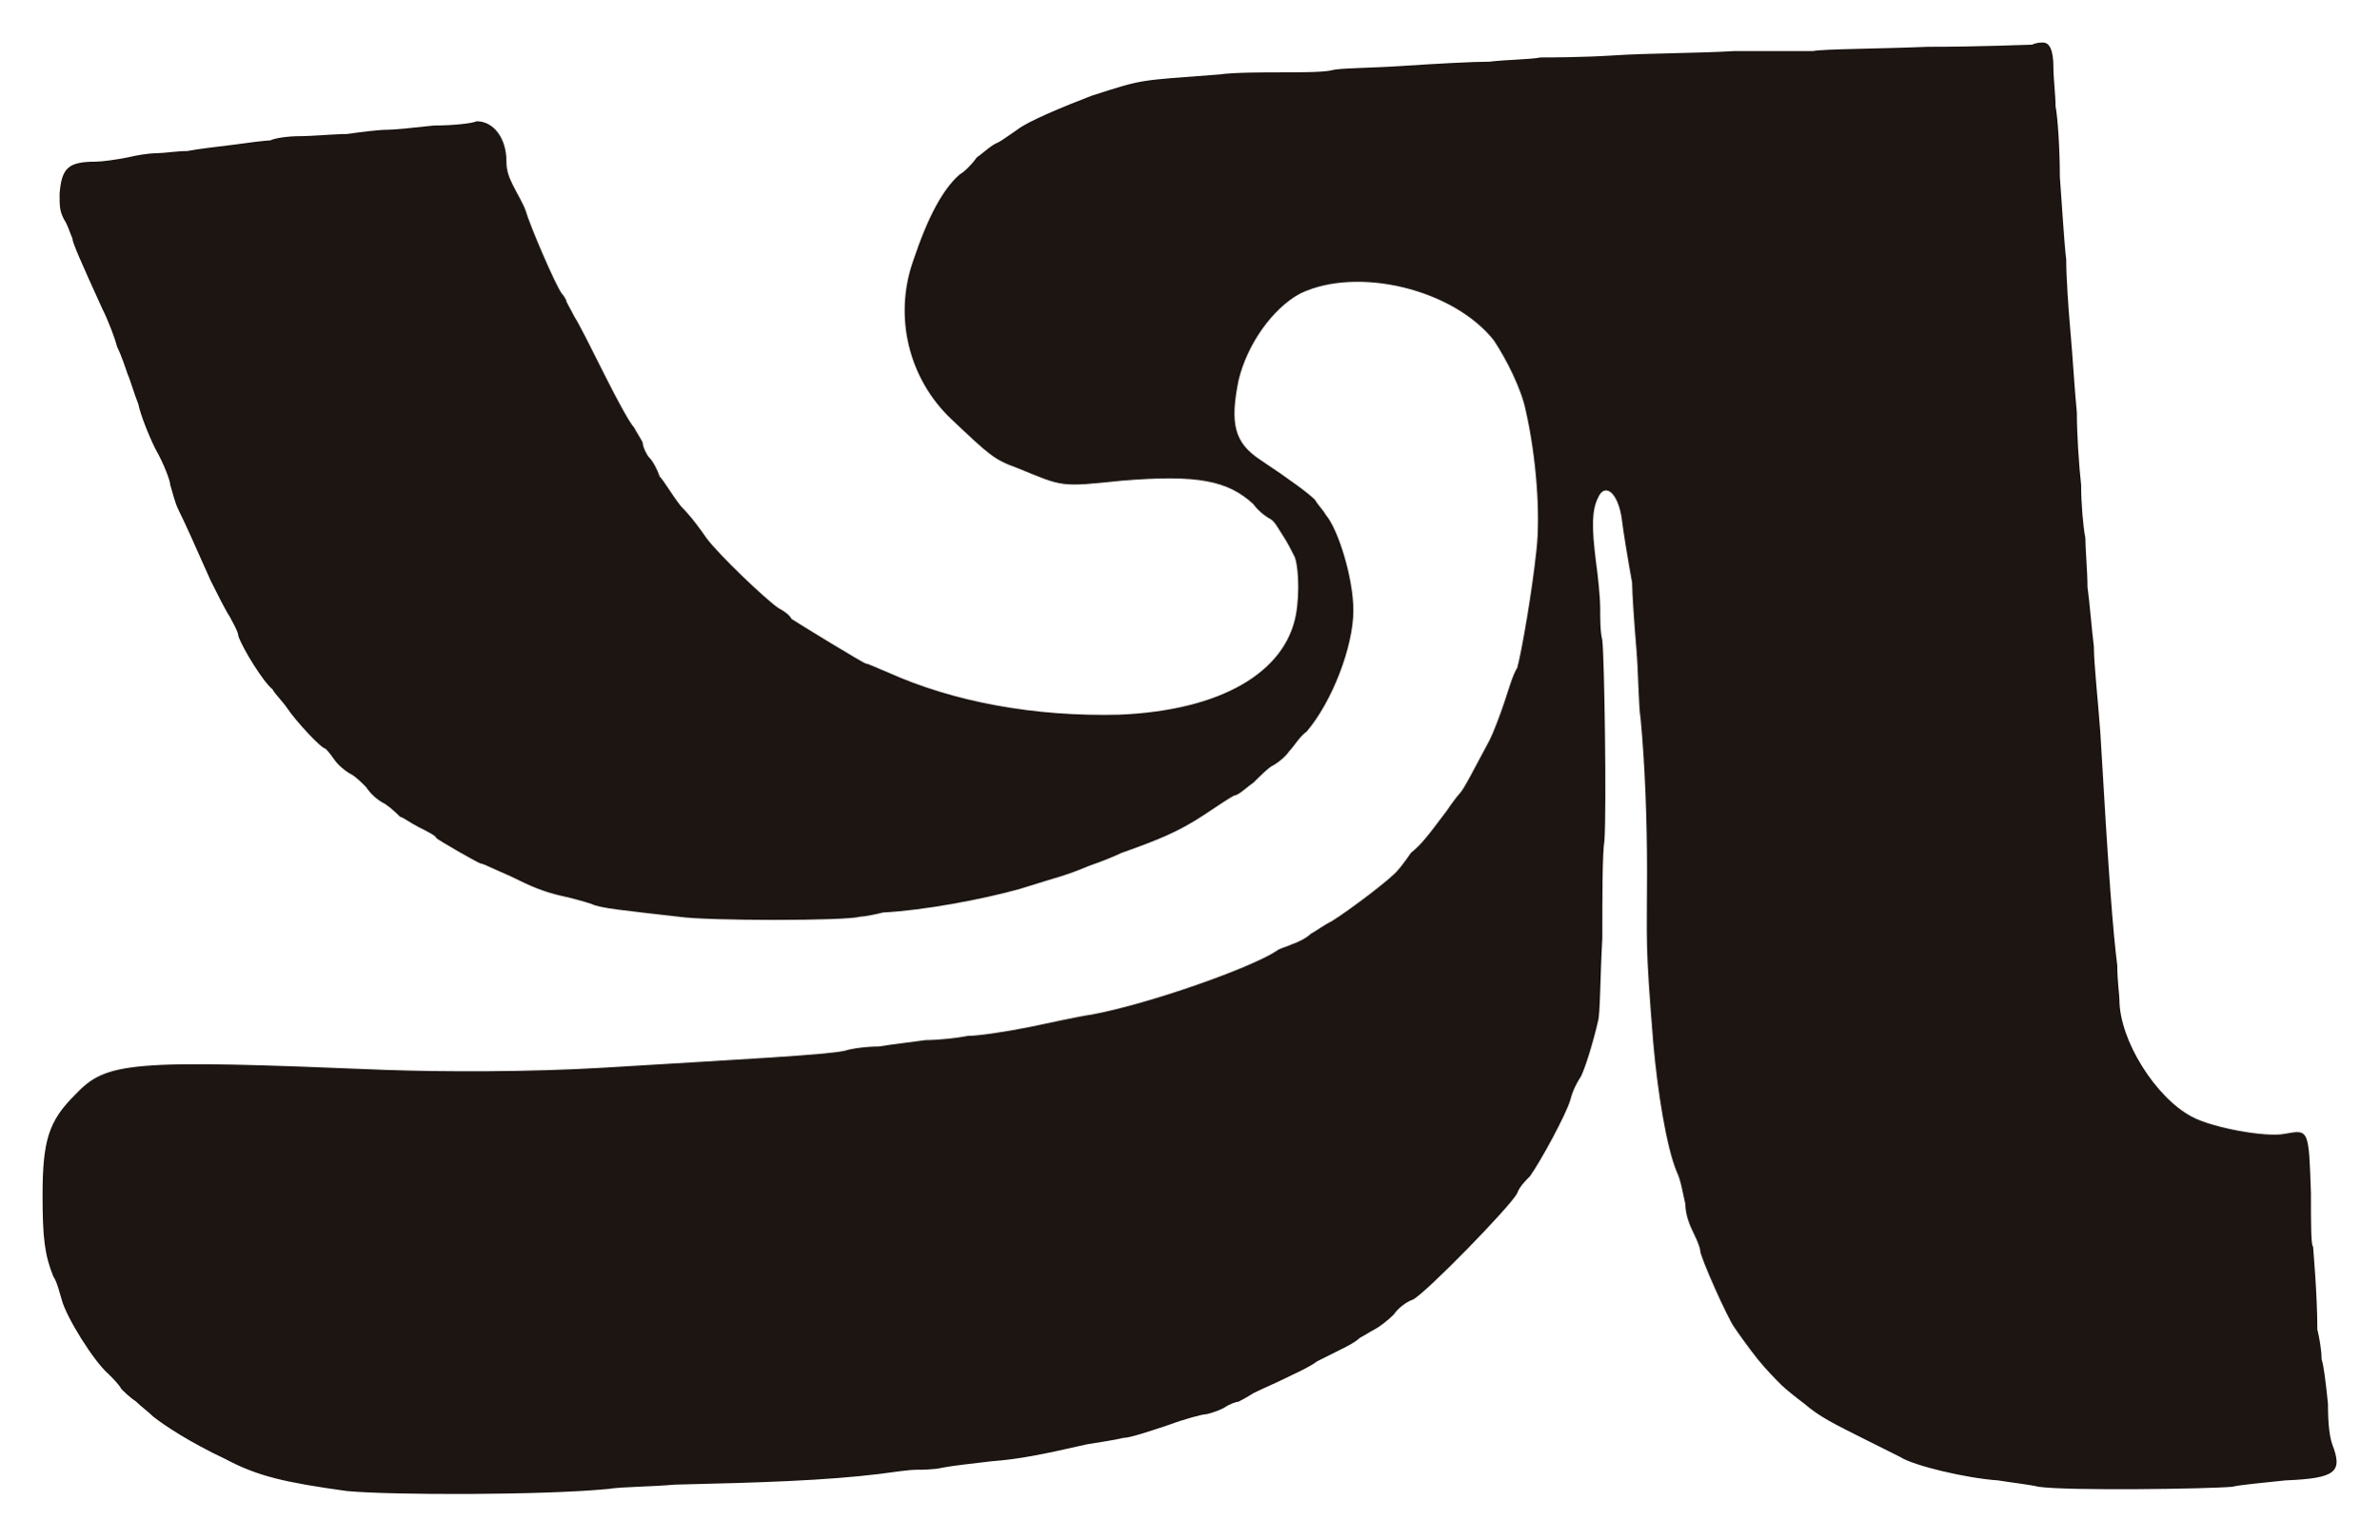
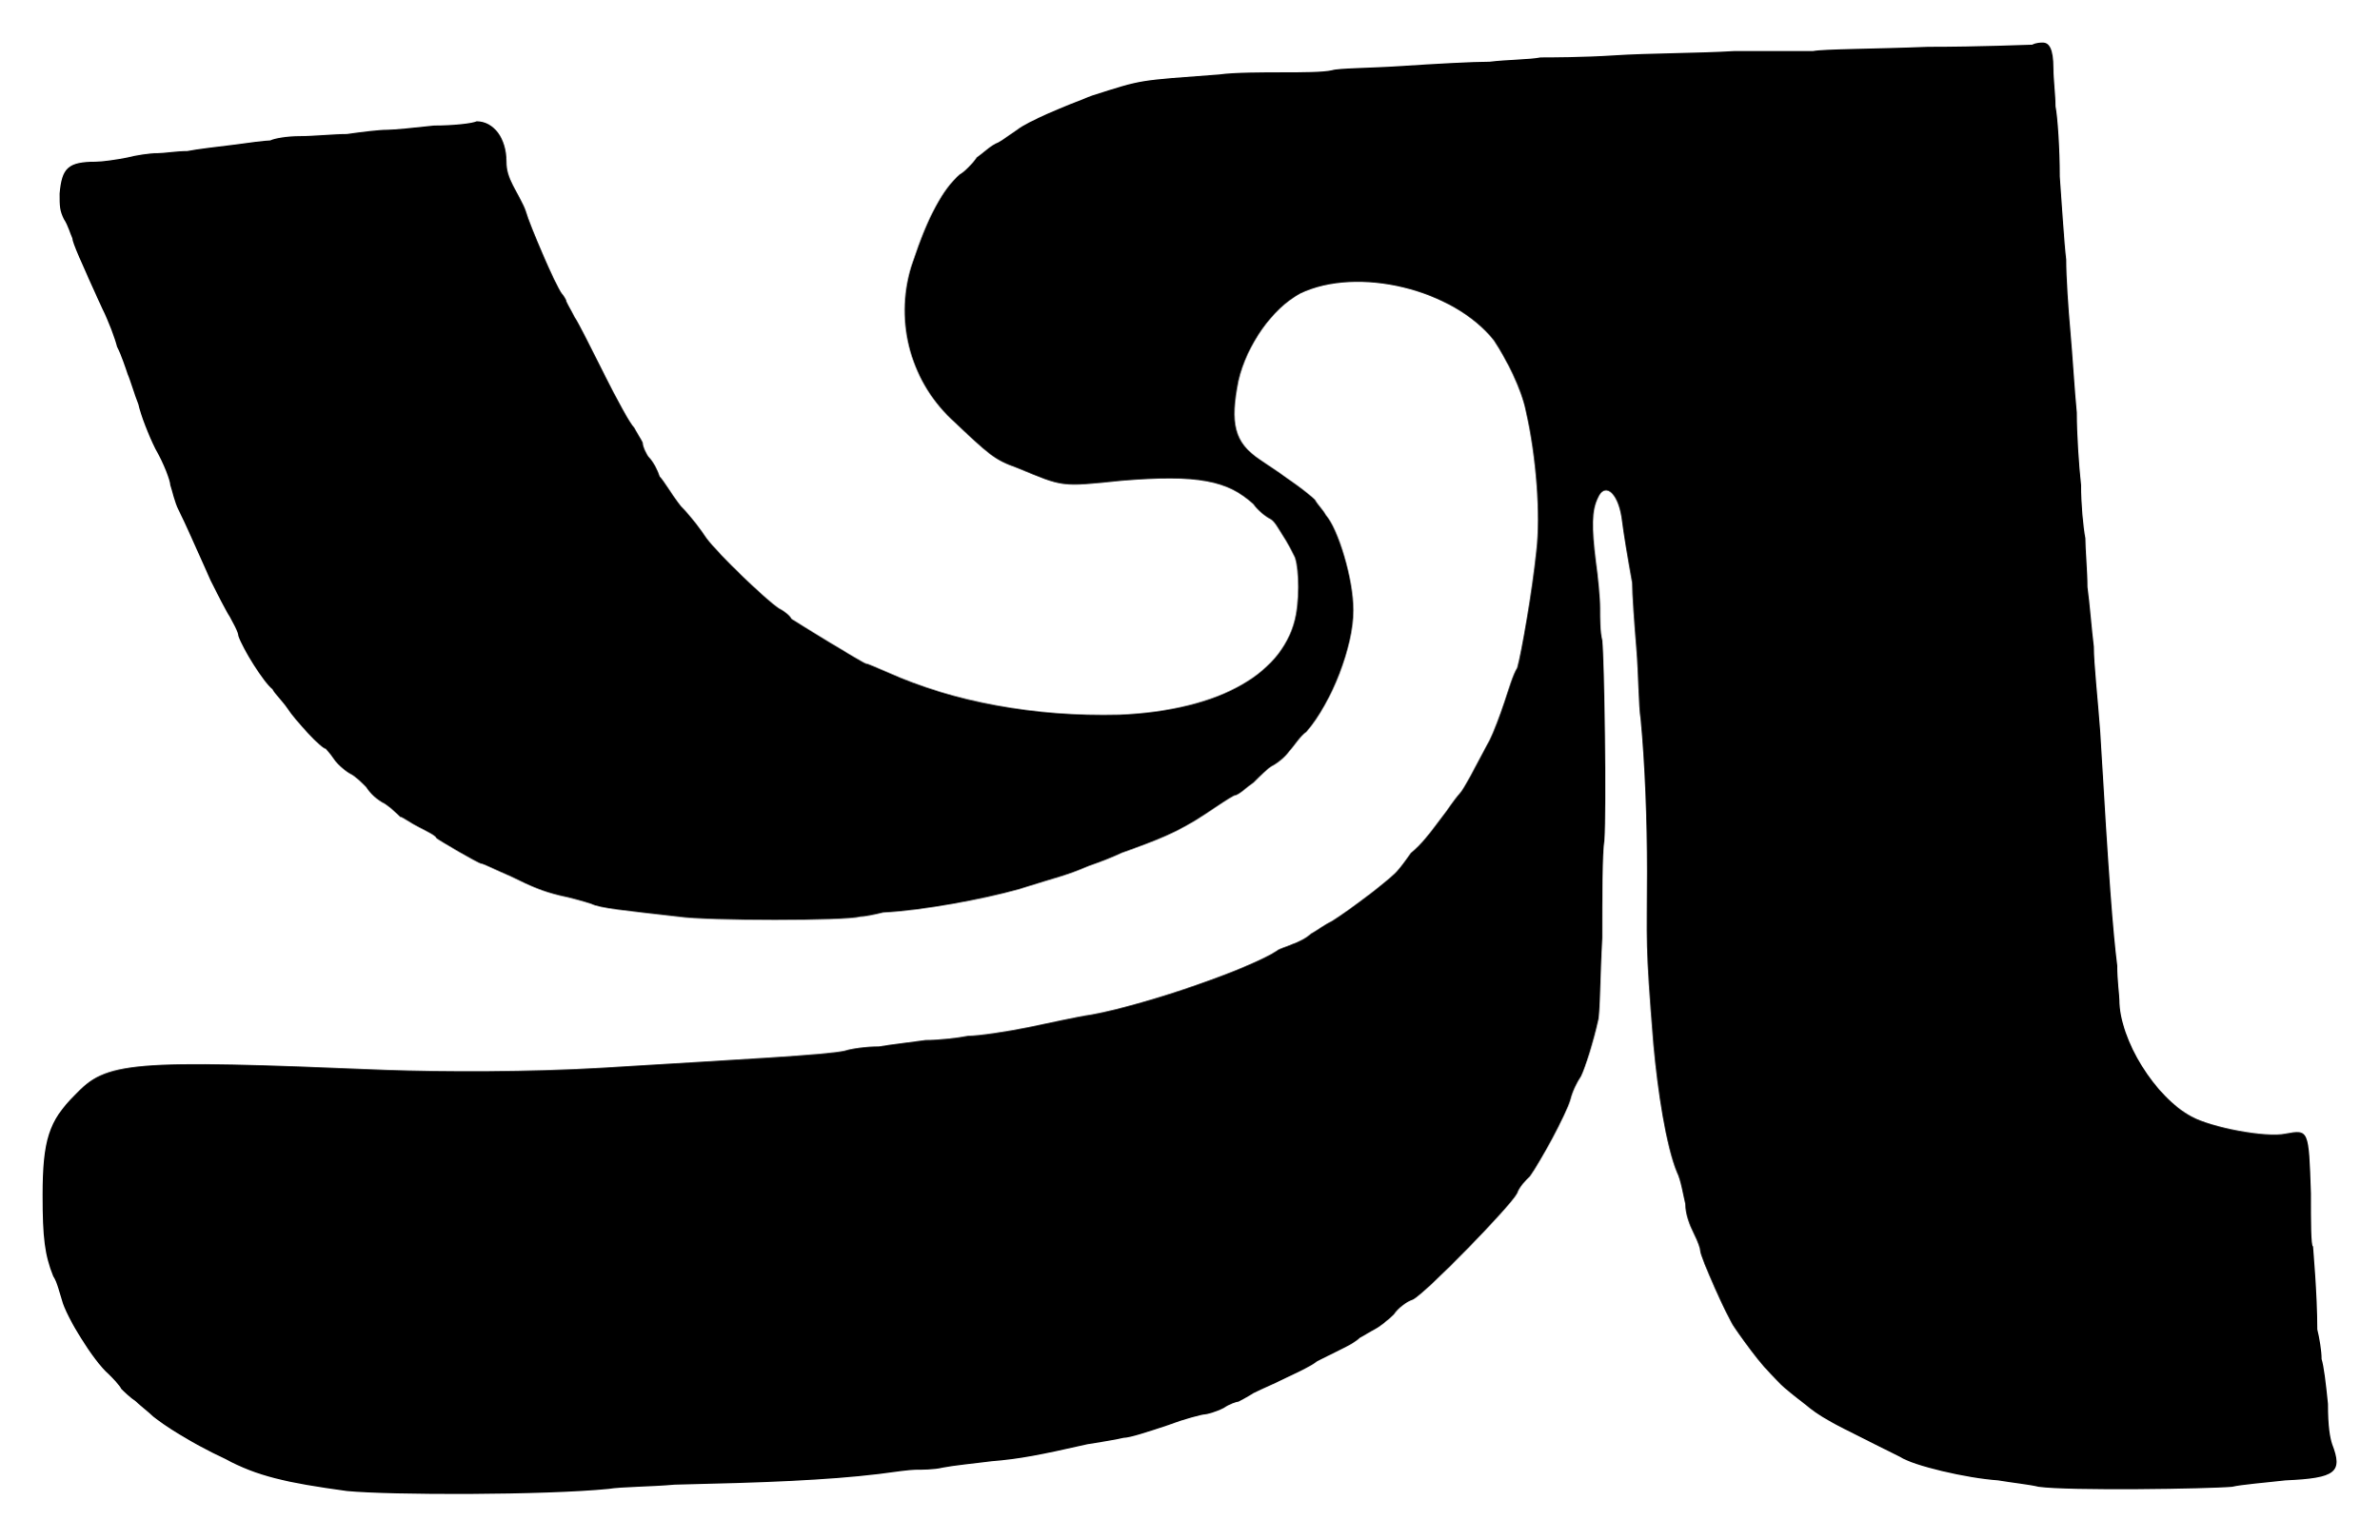
- <svg xmlns="http://www.w3.org/2000/svg" viewBox="0 0 1118 724">
-   <path fill="#1C1512" fill-rule="evenodd" d="M 955 21 C 953 21, 931 22, 906 22 C 881 23, 857 23, 852 24 C 847 24, 830 24, 815 24 C 799 25, 774 25, 759 26 C 744 27, 728 27, 724 27 C 719 28, 708 28, 700 29 C 692 29, 674 30, 659 31 C 644 32, 629 32, 626 33 C 622 34, 611 34, 603 34 C 594 34, 580 34, 573 35 C 534 38, 538 37, 513 45 C 500 50, 483 57, 478 61 C 475 63, 471 66, 469 67 C 466 68, 462 72, 459 74 C 457 77, 453 81, 451 82 C 443 89, 436 102, 429 123 C 420 149, 427 178, 447 197 C 465 214, 467 216, 478 220 C 500 229, 498 229, 527 226 C 563 223, 577 226, 589 237 C 591 240, 595 243, 597 244 C 599 245, 601 249, 603 252 C 605 255, 607 259, 608 261 C 610 264, 611 278, 609 289 C 604 316, 574 334, 526 336 C 486 337, 448 330, 417 316 C 412 314, 408 312, 407 312 C 406 312, 375 293, 372 291 C 371 289, 368 287, 366 286 C 360 282, 338 261, 332 253 C 330 250, 325 243, 320 238 C 316 233, 312 226, 310 224 C 309 221, 307 217, 305 215 C 304 214, 302 210, 302 208 C 301 206, 299 203, 298 201 C 296 199, 290 188, 284 176 C 278 164, 272 152, 270 149 C 268 145, 266 142, 266 141 C 266 141, 265 139, 264 138 C 261 134, 249 106, 247 99 C 246 96, 243 91, 241 87 C 239 83, 238 80, 238 76 C 238 65, 232 57, 224 57 C 222 58, 213 59, 204 59 C 195 60, 185 61, 182 61 C 178 61, 170 62, 163 63 C 157 63, 147 64, 141 64 C 135 64, 129 65, 127 66 C 125 66, 117 67, 110 68 C 102 69, 93 70, 88 71 C 83 71, 77 72, 74 72 C 70 72, 64 73, 60 74 C 55 75, 48 76, 45 76 C 32 76, 29 79, 28 91 C 28 97, 28 99, 30 103 C 32 106, 33 110, 34 112 C 34 114, 38 123, 48 145 C 51 151, 54 159, 55 163 C 57 167, 59 173, 60 176 C 61 178, 63 185, 65 190 C 66 195, 70 205, 73 211 C 77 218, 80 226, 80 228 C 81 231, 82 236, 84 240 C 87 246, 91 255, 99 273 C 102 279, 106 287, 108 290 C 109 292, 112 297, 112 299 C 114 305, 124 321, 128 324 C 129 326, 133 330, 135 333 C 139 339, 151 352, 153 352 C 153 352, 155 354, 157 357 C 159 360, 163 363, 165 364 C 167 365, 170 368, 172 370 C 174 373, 177 376, 181 378 C 184 380, 187 383, 188 384 C 189 384, 193 387, 197 389 C 201 391, 205 393, 205 394 C 206 395, 225 406, 226 406 C 227 406, 233 409, 240 412 C 250 417, 255 419, 263 421 C 268 422, 275 424, 278 425 C 282 427, 293 428, 319 431 C 332 433, 398 433, 404 431 C 406 431, 411 430, 415 429 C 434 428, 461 423, 479 418 C 498 412, 500 412, 512 407 C 518 405, 525 402, 527 401 C 544 395, 554 391, 566 383 C 572 379, 578 375, 580 374 C 582 374, 586 370, 589 368 C 592 365, 596 361, 598 360 C 600 359, 604 356, 606 353 C 608 351, 611 346, 614 344 C 626 330, 636 304, 636 287 C 636 272, 629 249, 623 242 C 622 240, 619 237, 618 235 C 615 232, 607 226, 592 216 C 580 208, 578 199, 582 179 C 586 162, 598 145, 611 138 C 638 125, 683 136, 702 160 C 708 169, 715 183, 717 193 C 722 215, 724 242, 722 259 C 720 278, 715 307, 713 314 C 711 317, 709 324, 707 330 C 705 336, 702 344, 700 348 C 693 361, 688 371, 686 373 C 685 374, 682 378, 680 381 C 671 393, 668 397, 663 401 C 661 404, 658 408, 657 409 C 654 413, 634 428, 626 433 C 622 435, 618 438, 616 439 C 614 441, 610 443, 607 444 C 605 445, 601 446, 600 447 C 588 455, 540 472, 513 477 C 506 478, 493 481, 483 483 C 473 485, 460 487, 455 487 C 450 488, 441 489, 435 489 C 428 490, 419 491, 413 492 C 407 492, 400 493, 397 494 C 388 496, 349 498, 283 502 C 249 504, 209 504, 181 503 C 60 498, 50 499, 35 515 C 23 527, 20 536, 20 562 C 20 582, 21 590, 25 600 C 27 603, 28 608, 29 611 C 31 619, 44 640, 51 646 C 53 648, 56 651, 57 653 C 58 654, 61 657, 64 659 C 66 661, 70 664, 72 666 C 77 670, 89 678, 106 686 C 121 694, 134 697, 163 701 C 184 703, 256 703, 286 700 C 292 699, 306 699, 317 698 C 360 697, 388 696, 413 693 C 420 692, 428 691, 430 691 C 433 691, 439 691, 443 690 C 448 689, 458 688, 466 687 C 479 686, 489 684, 511 679 C 517 678, 524 677, 528 676 C 531 676, 540 673, 549 670 C 557 667, 565 665, 566 665 C 567 665, 571 664, 575 662 C 578 660, 581 659, 582 659 C 582 659, 586 657, 589 655 C 593 653, 600 650, 604 648 C 608 646, 615 643, 619 640 C 623 638, 629 635, 631 634 C 633 633, 637 631, 639 629 C 641 628, 644 626, 646 625 C 648 624, 652 621, 655 618 C 657 615, 661 612, 664 611 C 670 608, 710 567, 713 561, 714 558, 717 555, 719 553 C 724 546, 736 524, 738 517, 739 513, 741 509, 743 506 C 745 502, 749 489, 751 480 C 752 477, 752 459, 753 441 C 753 422, 753 401, 754 395 C 755 380, 754 310, 753 301 C 752 297, 752 291, 752 286 C 752 281, 751 271, 750 264 C 748 248, 748 240, 751 234 C 754 227, 760 231, 762 243, 763 251, 765 263, 767 274, 767 279, 768 293, 769 305 C 770 317, 770 332, 771 338 C 773 359, 774 385, 774 410 C 774 444, 773 442, 777 491 C 779 513, 783 539, 788 551 C 790 555, 791 562, 792 566 C 792 571, 794 576, 796 580 C 798 584, 799 587, 799 588 C 799 591, 812 620, 815 624, 817 627, 822 634, 826 639 C 830 644, 835 649, 837 651, 839 653, 844 657, 848 660 C 855 666, 861 669, 877 677 C 883 680, 891 684, 893 685 C 899 689, 924 695, 939 696 C 945 697, 954 698, 958 699 C 972 701, 1038 700, 1049 699 C 1053 698, 1065 697, 1074 696 C 1098 695, 1101 692, 1096 679 C 1095 676, 1094 671, 1094 660 C 1093 650, 1092 642, 1091 639 C 1091 635, 1090 629, 1089 625 C 1089 608, 1087 587, 1087 586 C 1086 586, 1086 574, 1086 561 C 1085 531, 1085 531, 1074 533 C 1065 535, 1039 530, 1030 525 C 1013 516, 996 489, 996 470 C 996 468, 995 461, 995 454 C 993 438, 991 413, 987 344 C 986 330, 984 312, 984 304 C 983 296, 982 283, 981 276 C 981 269, 980 258, 980 253 C 979 248, 978 237, 978 228 C 977 219, 976 204, 976 194 C 975 184, 974 167, 973 156 C 972 145, 971 130, 971 122 C 970 114, 969 96, 968 83 C 968 70, 967 55, 966 50 C 966 45, 965 37, 965 32 C 965 23, 963 20, 960 20 C 959 20, 957 20, 955 21" />
+ <svg xmlns="http://www.w3.org/2000/svg" viewBox="0 0 1118 724" width="1118" height="724">
+   <path fill="#000000" fill-rule="evenodd" d="M 955 21 C 953 21, 931 22, 906 22 C 881 23, 857 23, 852 24 C 847 24, 830 24, 815 24 C 799 25, 774 25, 759 26 C 744 27, 728 27, 724 27 C 719 28, 708 28, 700 29 C 692 29, 674 30, 659 31 C 644 32, 629 32, 626 33 C 622 34, 611 34, 603 34 C 594 34, 580 34, 573 35 C 534 38, 538 37, 513 45 C 500 50, 483 57, 478 61 C 475 63, 471 66, 469 67 C 466 68, 462 72, 459 74 C 457 77, 453 81, 451 82 C 443 89, 436 102, 429 123 C 420 149, 427 178, 447 197 C 465 214, 467 216, 478 220 C 500 229, 498 229, 527 226 C 563 223, 577 226, 589 237 C 591 240, 595 243, 597 244 C 599 245, 601 249, 603 252 C 605 255, 607 259, 608 261 C 610 264, 611 278, 609 289 C 604 316, 574 334, 526 336 C 486 337, 448 330, 417 316 C 412 314, 408 312, 407 312 C 406 312, 375 293, 372 291 C 371 289, 368 287, 366 286 C 360 282, 338 261, 332 253 C 330 250, 325 243, 320 238 C 316 233, 312 226, 310 224 C 309 221, 307 217, 305 215 C 304 214, 302 210, 302 208 C 301 206, 299 203, 298 201 C 296 199, 290 188, 284 176 C 278 164, 272 152, 270 149 C 268 145, 266 142, 266 141 C 266 141, 265 139, 264 138 C 261 134, 249 106, 247 99 C 246 96, 243 91, 241 87 C 239 83, 238 80, 238 76 C 238 65, 232 57, 224 57 C 222 58, 213 59, 204 59 C 195 60, 185 61, 182 61 C 178 61, 170 62, 163 63 C 157 63, 147 64, 141 64 C 135 64, 129 65, 127 66 C 125 66, 117 67, 110 68 C 102 69, 93 70, 88 71 C 83 71, 77 72, 74 72 C 70 72, 64 73, 60 74 C 55 75, 48 76, 45 76 C 32 76, 29 79, 28 91 C 28 97, 28 99, 30 103 C 32 106, 33 110, 34 112 C 34 114, 38 123, 48 145 C 51 151, 54 159, 55 163 C 57 167, 59 173, 60 176 C 61 178, 63 185, 65 190 C 66 195, 70 205, 73 211 C 77 218, 80 226, 80 228 C 81 231, 82 236, 84 240 C 87 246, 91 255, 99 273 C 102 279, 106 287, 108 290 C 109 292, 112 297, 112 299 C 114 305, 124 321, 128 324 C 129 326, 133 330, 135 333 C 139 339, 151 352, 153 352 C 153 352, 155 354, 157 357 C 159 360, 163 363, 165 364 C 167 365, 170 368, 172 370 C 174 373, 177 376, 181 378 C 184 380, 187 383, 188 384 C 189 384, 193 387, 197 389 C 201 391, 205 393, 205 394 C 206 395, 225 406, 226 406 C 227 406, 233 409, 240 412 C 250 417, 255 419, 263 421 C 268 422, 275 424, 278 425 C 282 427, 293 428, 319 431 C 332 433, 398 433, 404 431 C 406 431, 411 430, 415 429 C 434 428, 461 423, 479 418 C 498 412, 500 412, 512 407 C 518 405, 525 402, 527 401 C 544 395, 554 391, 566 383 C 572 379, 578 375, 580 374 C 582 374, 586 370, 589 368 C 592 365, 596 361, 598 360 C 600 359, 604 356, 606 353 C 608 351, 611 346, 614 344 C 626 330, 636 304, 636 287 C 636 272, 629 249, 623 242 C 622 240, 619 237, 618 235 C 615 232, 607 226, 592 216 C 580 208, 578 199, 582 179 C 586 162, 598 145, 611 138 C 638 125, 683 136, 702 160 C 708 169, 715 183, 717 193 C 722 215, 724 242, 722 259 C 720 278, 715 307, 713 314 C 711 317, 709 324, 707 330 C 705 336, 702 344, 700 348 C 693 361, 688 371, 686 373 C 685 374, 682 378, 680 381 C 671 393, 668 397, 663 401 C 661 404, 658 408, 657 409 C 654 413, 634 428, 626 433 C 622 435, 618 438, 616 439 C 614 441, 610 443, 607 444 C 605 445, 601 446, 600 447 C 588 455, 540 472, 513 477 C 506 478, 493 481, 483 483 C 473 485, 460 487, 455 487 C 450 488, 441 489, 435 489 C 428 490, 419 491, 413 492 C 407 492, 400 493, 397 494 C 388 496, 349 498, 283 502 C 249 504, 209 504, 181 503 C 60 498, 50 499, 35 515 C 23 527, 20 536, 20 562 C 20 582, 21 590, 25 600 C 27 603, 28 608, 29 611 C 31 619, 44 640, 51 646 C 53 648, 56 651, 57 653 C 58 654, 61 657, 64 659 C 66 661, 70 664, 72 666 C 77 670, 89 678, 106 686 C 121 694, 134 697, 163 701 C 184 703, 256 703, 286 700 C 292 699, 306 699, 317 698 C 360 697, 388 696, 413 693 C 420 692, 428 691, 430 691 C 433 691, 439 691, 443 690 C 448 689, 458 688, 466 687 C 479 686, 489 684, 511 679 C 517 678, 524 677, 528 676 C 531 676, 540 673, 549 670 C 557 667, 565 665, 566 665 C 567 665, 571 664, 575 662 C 578 660, 581 659, 582 659 C 582 659, 586 657, 589 655 C 593 653, 600 650, 604 648 C 608 646, 615 643, 619 640 C 623 638, 629 635, 631 634 C 633 633, 637 631, 639 629 C 641 628, 644 626, 646 625 C 648 624, 652 621, 655 618 C 657 615, 661 612, 664 611 C 670 608, 710 567, 713 561 C 714 558, 717 555, 719 553 C 724 546, 736 524, 738 517 C 739 513, 741 509, 743 506 C 745 502, 749 489, 751 480 C 752 477, 752 459, 753 441 C 753 422, 753 401, 754 395 C 755 380, 754 310, 753 301 C 752 297, 752 291, 752 286 C 752 281, 751 271, 750 264 C 748 248, 748 240, 751 234 C 754 227, 760 231, 762 243 C 763 251, 765 263, 767 274 C 767 279, 768 293, 769 305 C 770 317, 770 332, 771 338 C 773 359, 774 385, 774 410 C 774 444, 773 442, 777 491 C 779 513, 783 539, 788 551 C 790 555, 791 562, 792 566 C 792 571, 794 576, 796 580 C 798 584, 799 587, 799 588 C 799 591, 812 620, 815 624 C 817 627, 822 634, 826 639 C 830 644, 835 649, 837 651 C 839 653, 844 657, 848 660 C 855 666, 861 669, 877 677 C 883 680, 891 684, 893 685 C 899 689, 924 695, 939 696 C 945 697, 954 698, 958 699 C 972 701, 1038 700, 1049 699 C 1053 698, 1065 697, 1074 696 C 1098 695, 1101 692, 1096 679 C 1095 676, 1094 671, 1094 660 C 1093 650, 1092 642, 1091 639 C 1091 635, 1090 629, 1089 625 C 1089 608, 1087 587, 1087 586 C 1086 586, 1086 574, 1086 561 C 1085 531, 1085 531, 1074 533 C 1065 535, 1039 530, 1030 525 C 1013 516, 996 489, 996 470 C 996 468, 995 461, 995 454 C 993 438, 991 413, 987 344 C 986 330, 984 312, 984 304 C 983 296, 982 283, 981 276 C 981 269, 980 258, 980 253 C 979 248, 978 237, 978 228 C 977 219, 976 204, 976 194 C 975 184, 974 167, 973 156 C 972 145, 971 130, 971 122 C 970 114, 969 96, 968 83 C 968 70, 967 55, 966 50 C 966 45, 965 37, 965 32 C 965 23, 963 20, 960 20 C 959 20, 957 20, 955 21" />
</svg>
